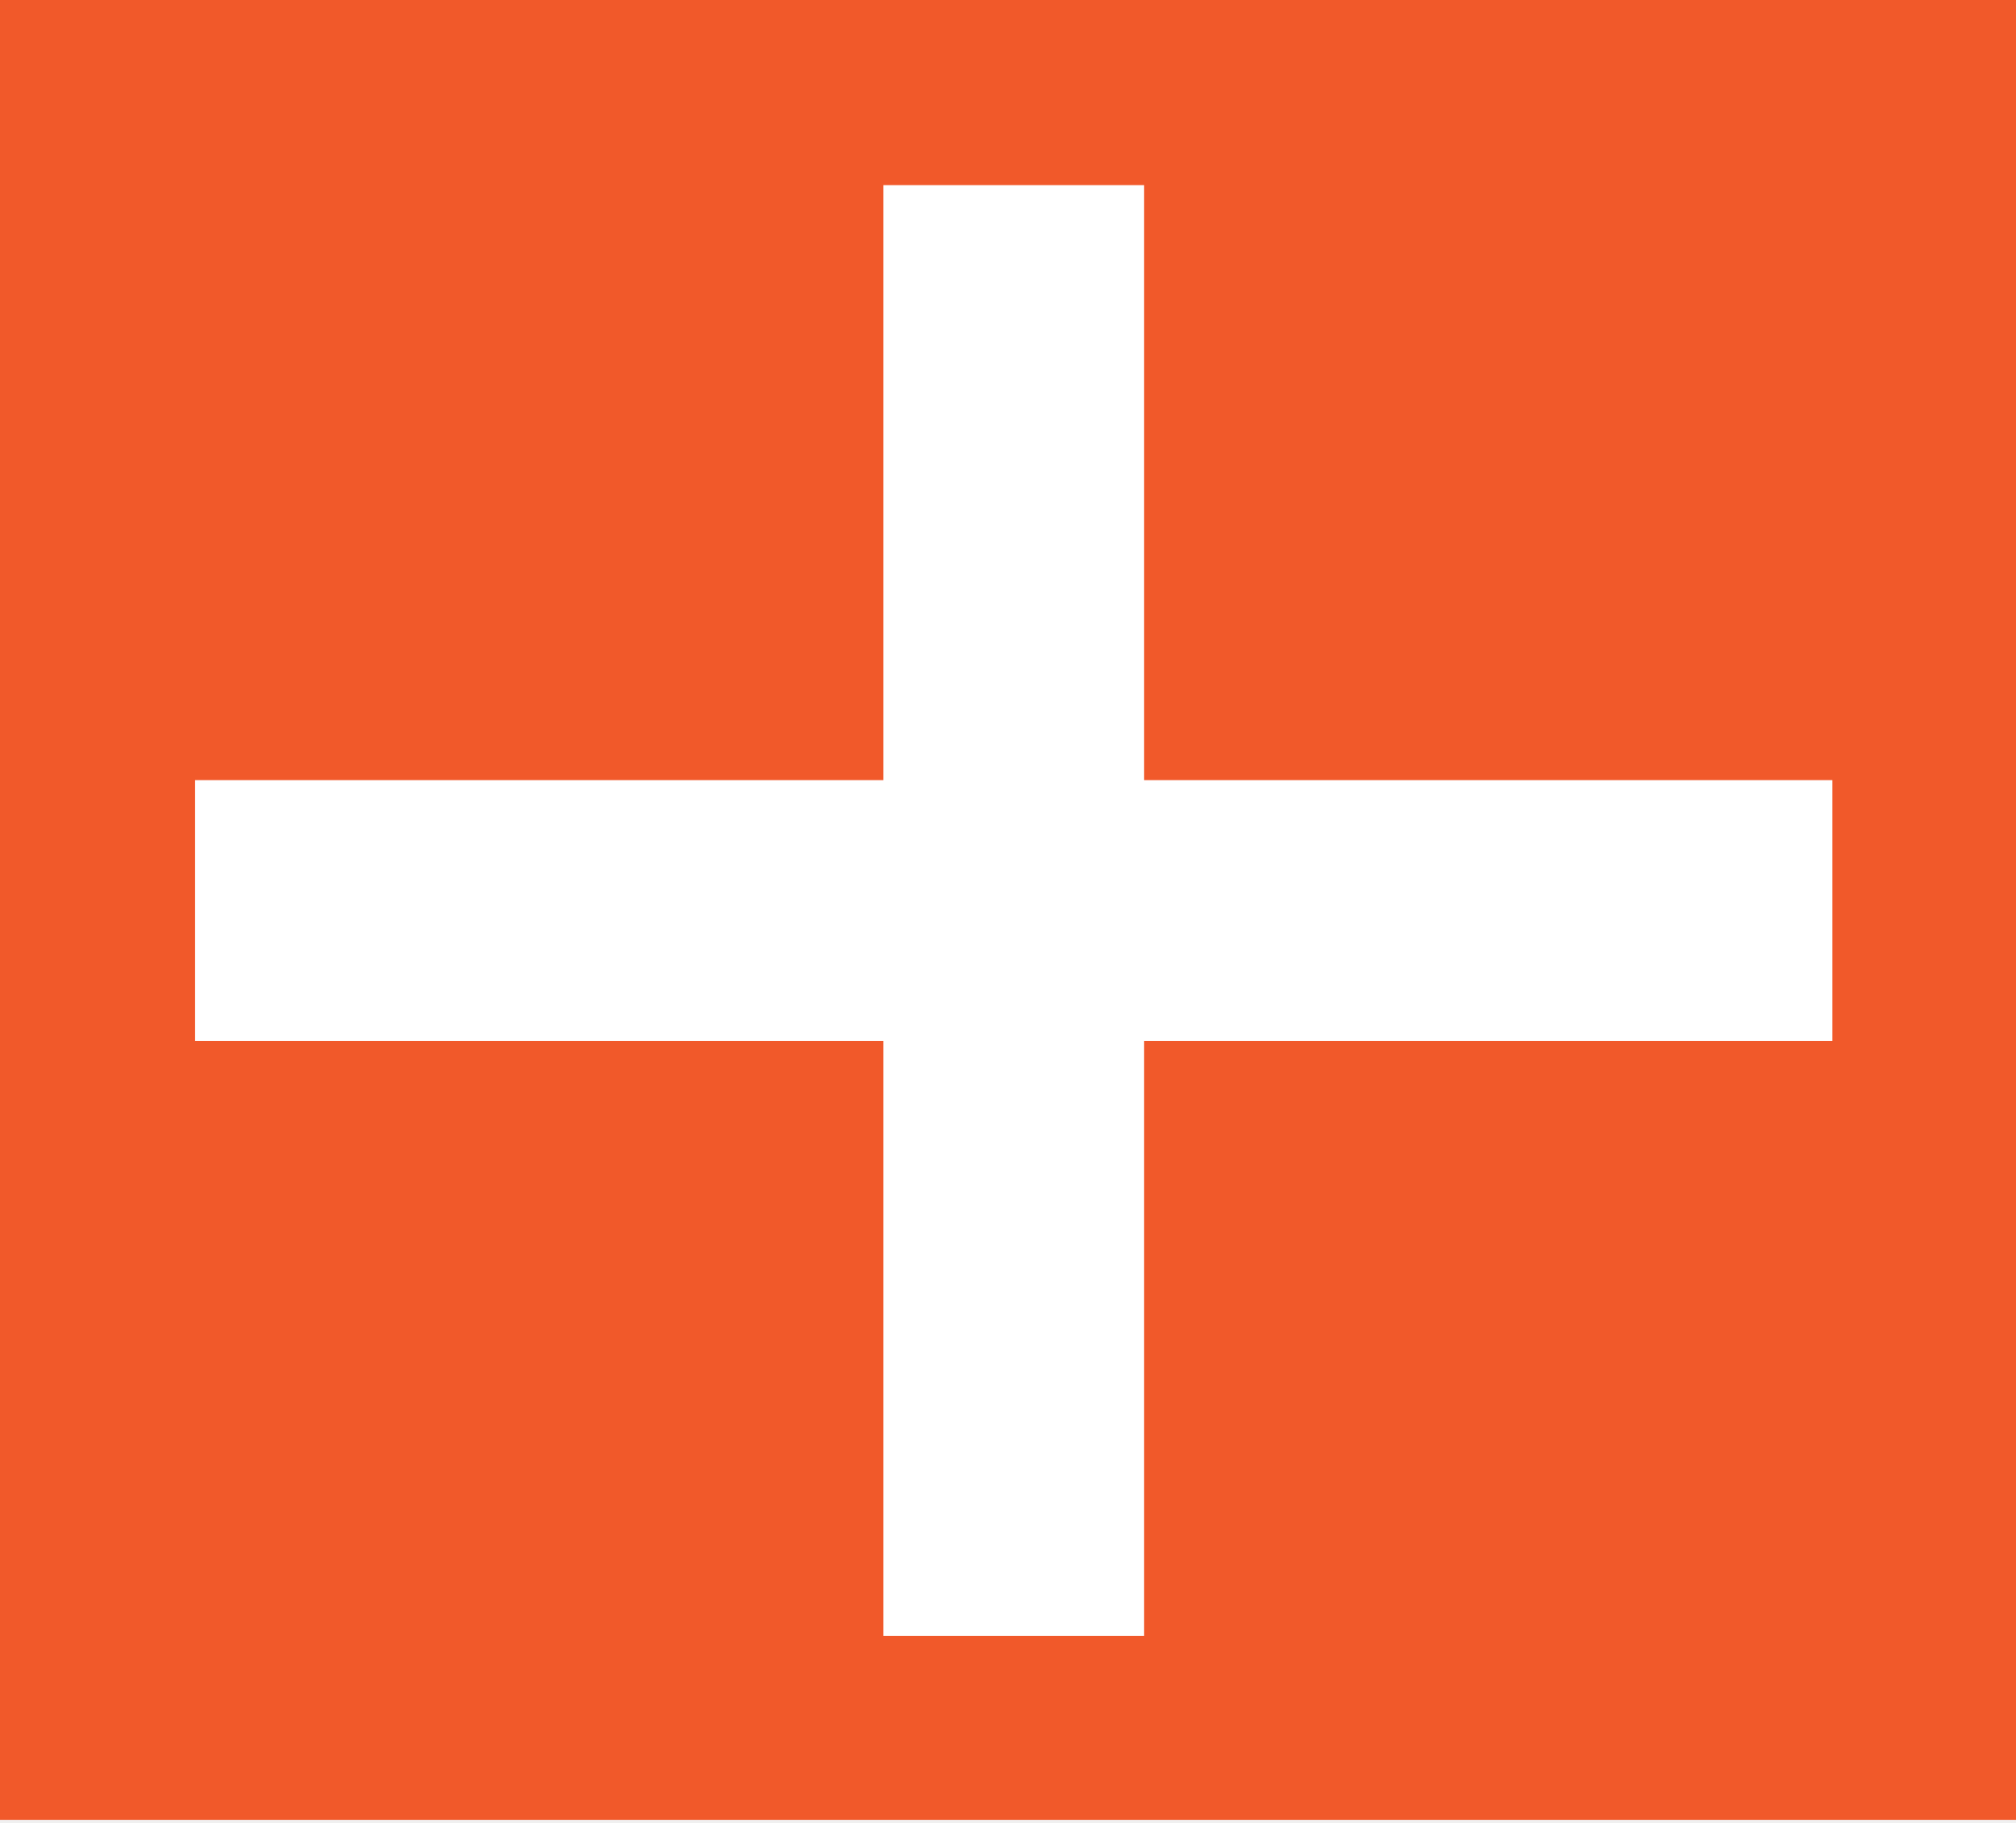
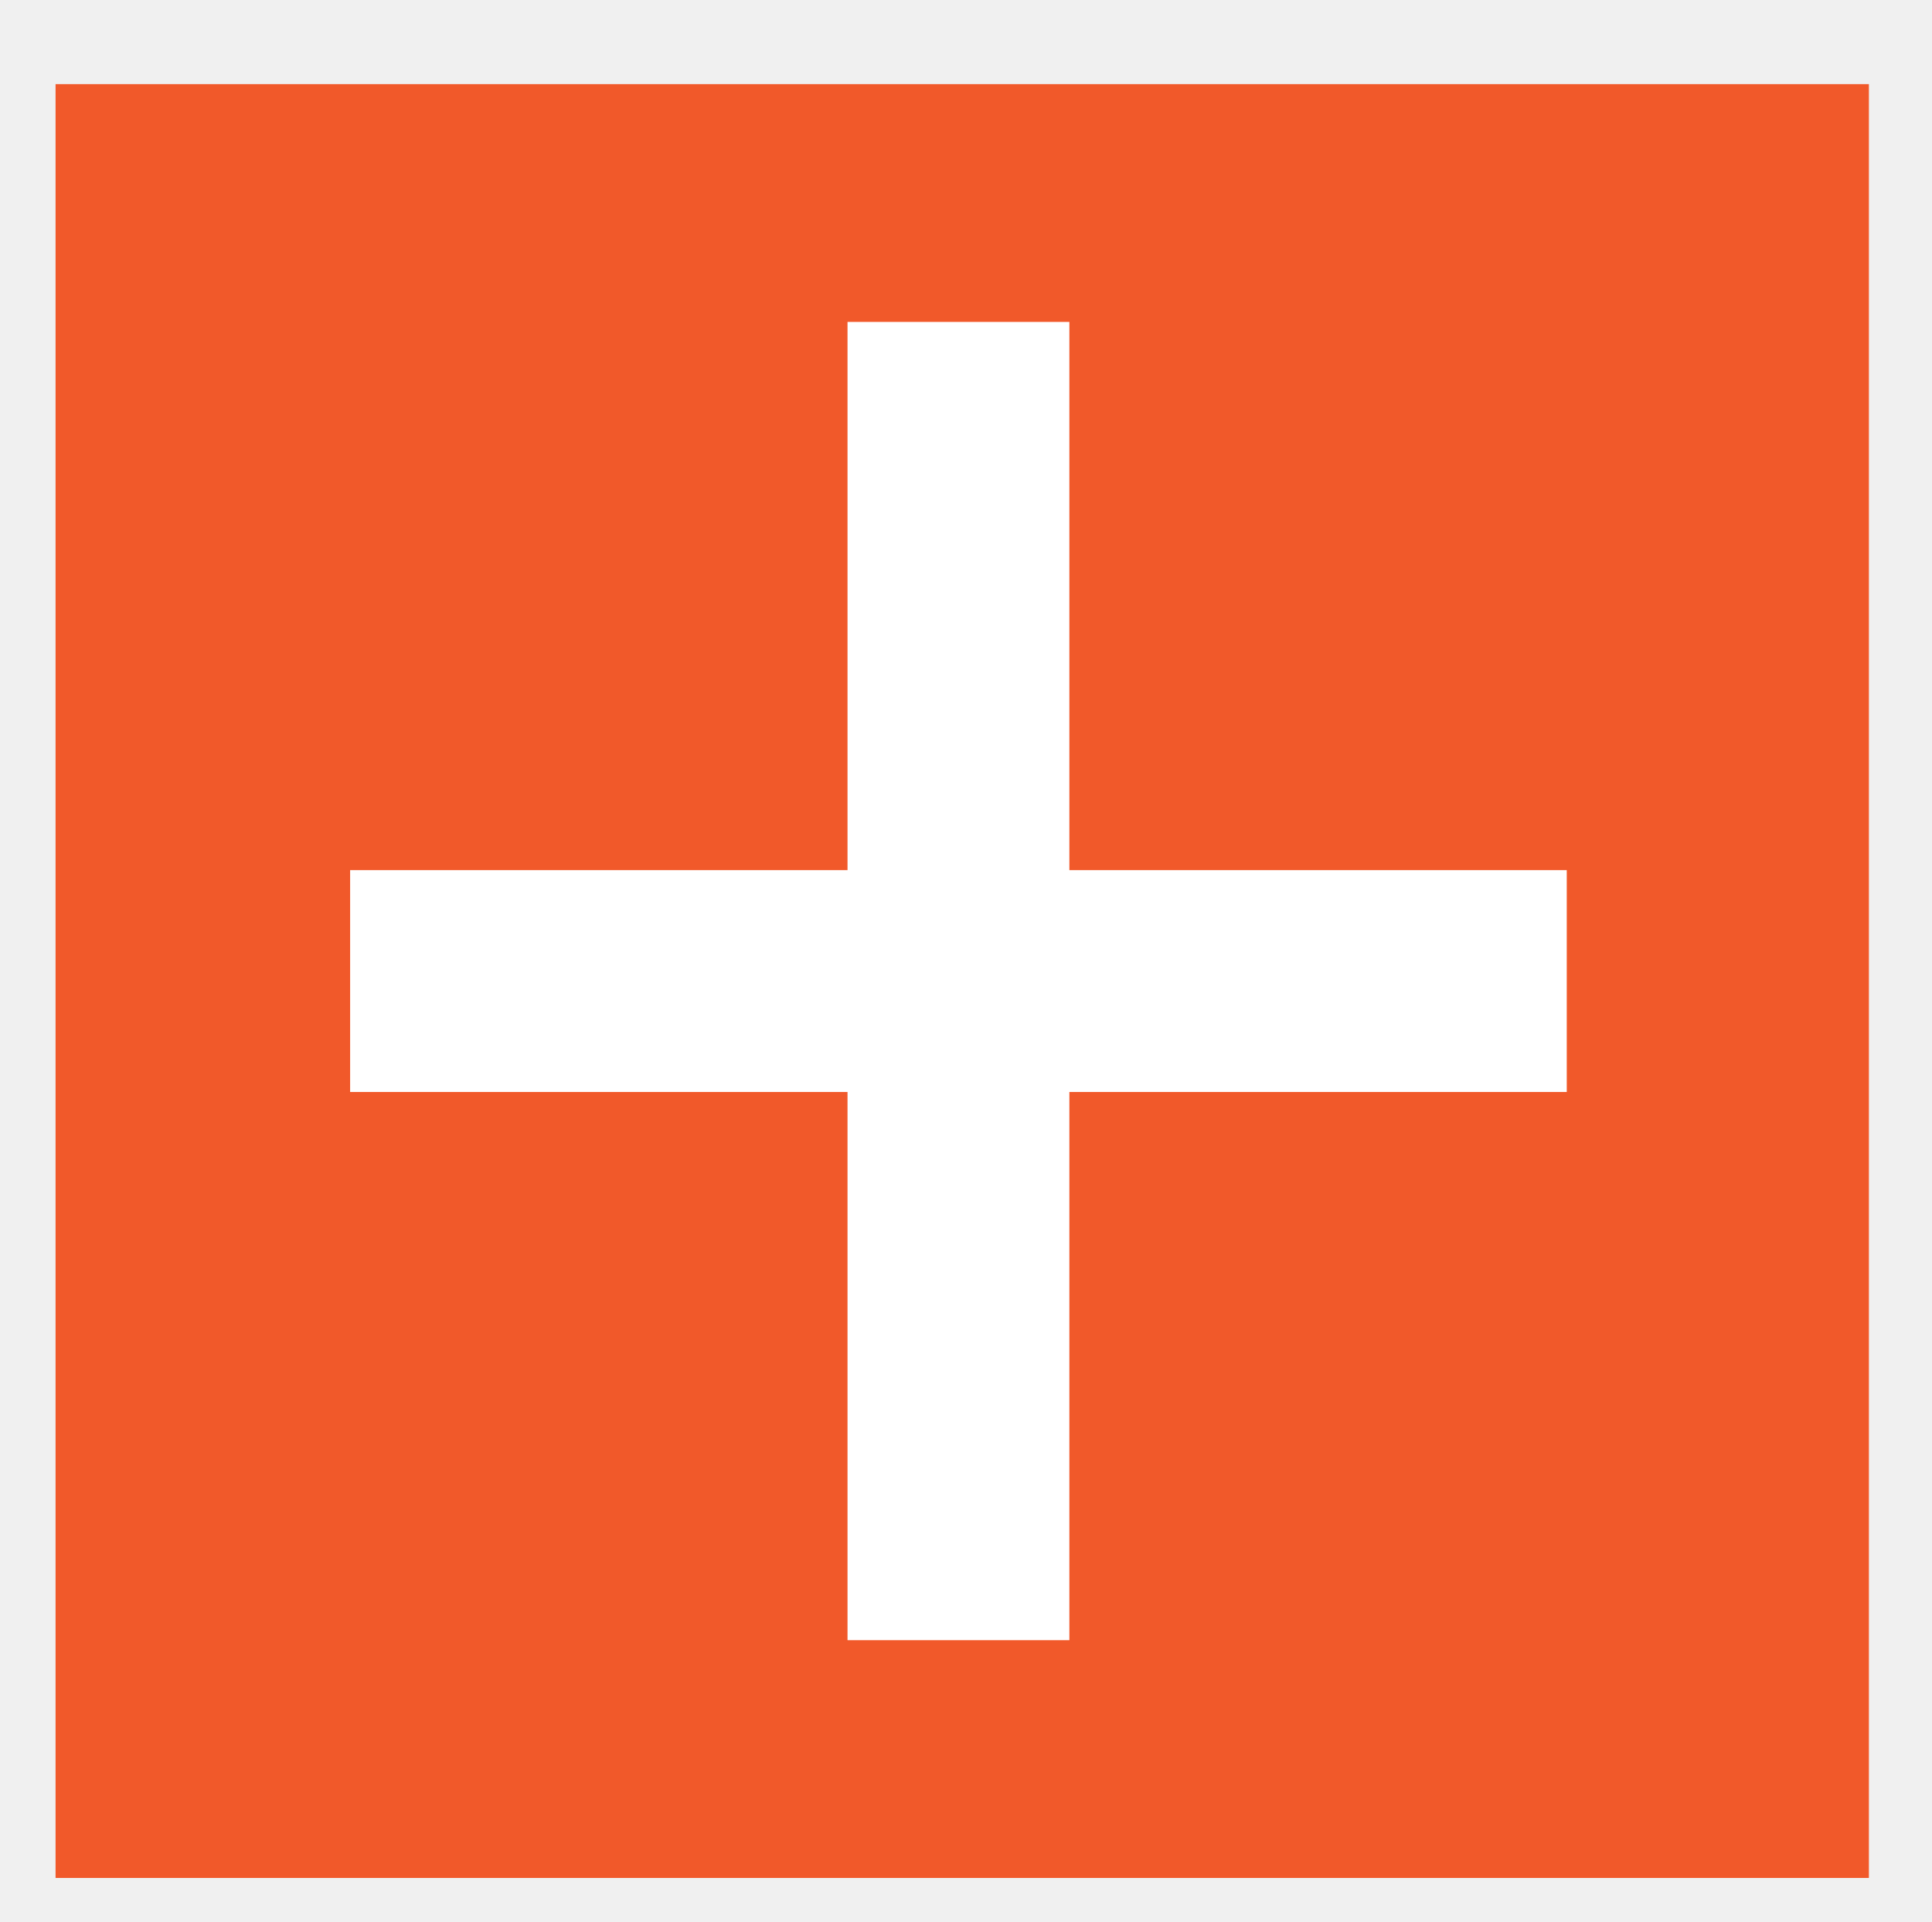
- <svg xmlns="http://www.w3.org/2000/svg" version="1.1" viewBox="0.0 0.0 729.887 659.984" fill="none" stroke="none" stroke-linecap="square" stroke-miterlimit="10">
+ <svg xmlns="http://www.w3.org/2000/svg" version="1.1" viewBox="0.0 0.0 727.924 724.05" fill="none" stroke="none" stroke-linecap="square" stroke-miterlimit="10">
  <clipPath id="p.0">
-     <path d="m0 0l729.887 0l0 659.984l-729.887 0l0 -659.984z" clip-rule="nonzero" />
+     <path d="m0 0l727.924 0l0 724.05l-727.924 0l0 -724.05z" clip-rule="nonzero" />
  </clipPath>
  <g clip-path="url(#p.0)">
-     <path fill="#000000" fill-opacity="0.0" d="m0 0l729.887 0l0 659.984l-729.887 0z" fill-rule="evenodd" />
-     <path fill="#f1592a" d="m0 -1.037l729.89 0l0 660.0l-729.89 0z" fill-rule="evenodd" />
-     <path fill="#ffffff" d="m70.631 282.484l249.181 0l0 -215.445l94.418 0l0 215.445l249.181 0l0 94.418l-249.181 0l0 215.445l-94.418 0l0 -215.445l-249.181 0z" fill-rule="evenodd" />
+     <path fill="#000000" fill-opacity="0.0" d="m0 0l727.924 0l0 724.05l-727.924 0z" fill-rule="evenodd" />
+     <path fill="#f1592a" d="m20.934 31.698l683.213 0l0 675.842l-683.213 0z" fill-rule="evenodd" />
+     <path fill="#ffffff" d="m131.919 327.825l187.402 0l0 -206.544l83.588 0l0 206.544l187.402 0l0 83.588l-187.402 0l0 206.544l-83.588 0l0 -206.544l-187.402 0z" fill-rule="evenodd" />
  </g>
</svg>
